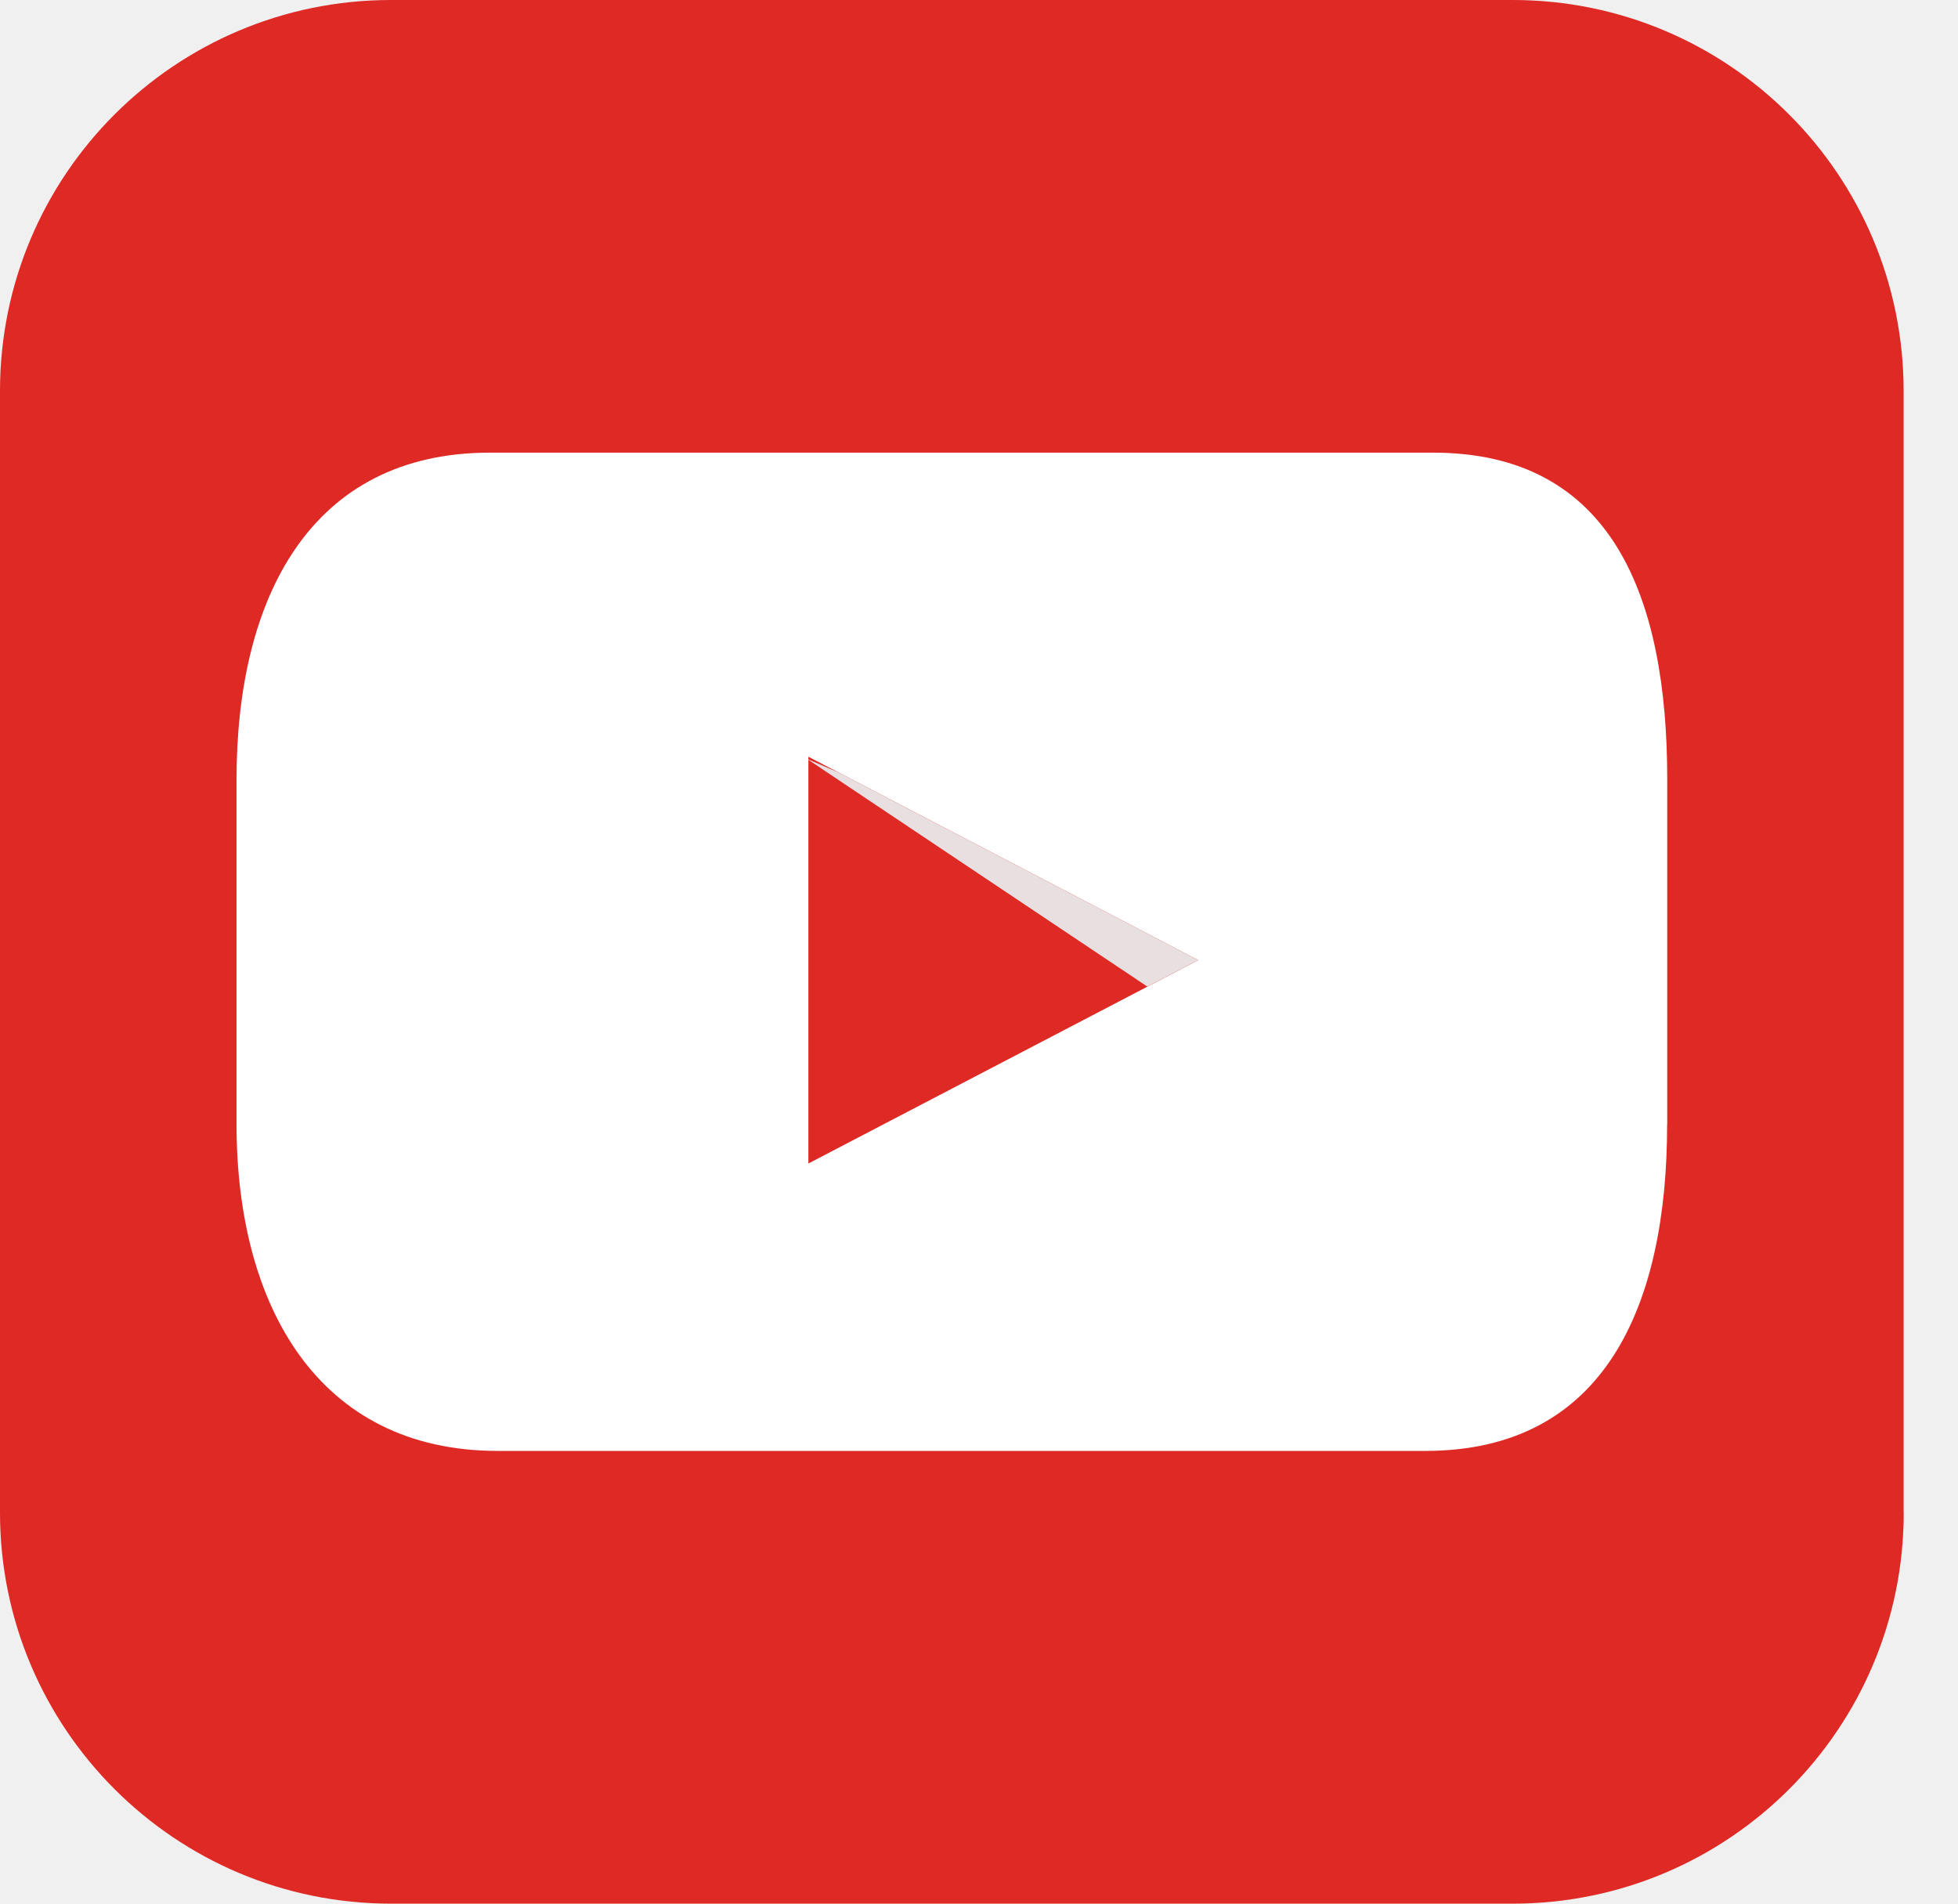
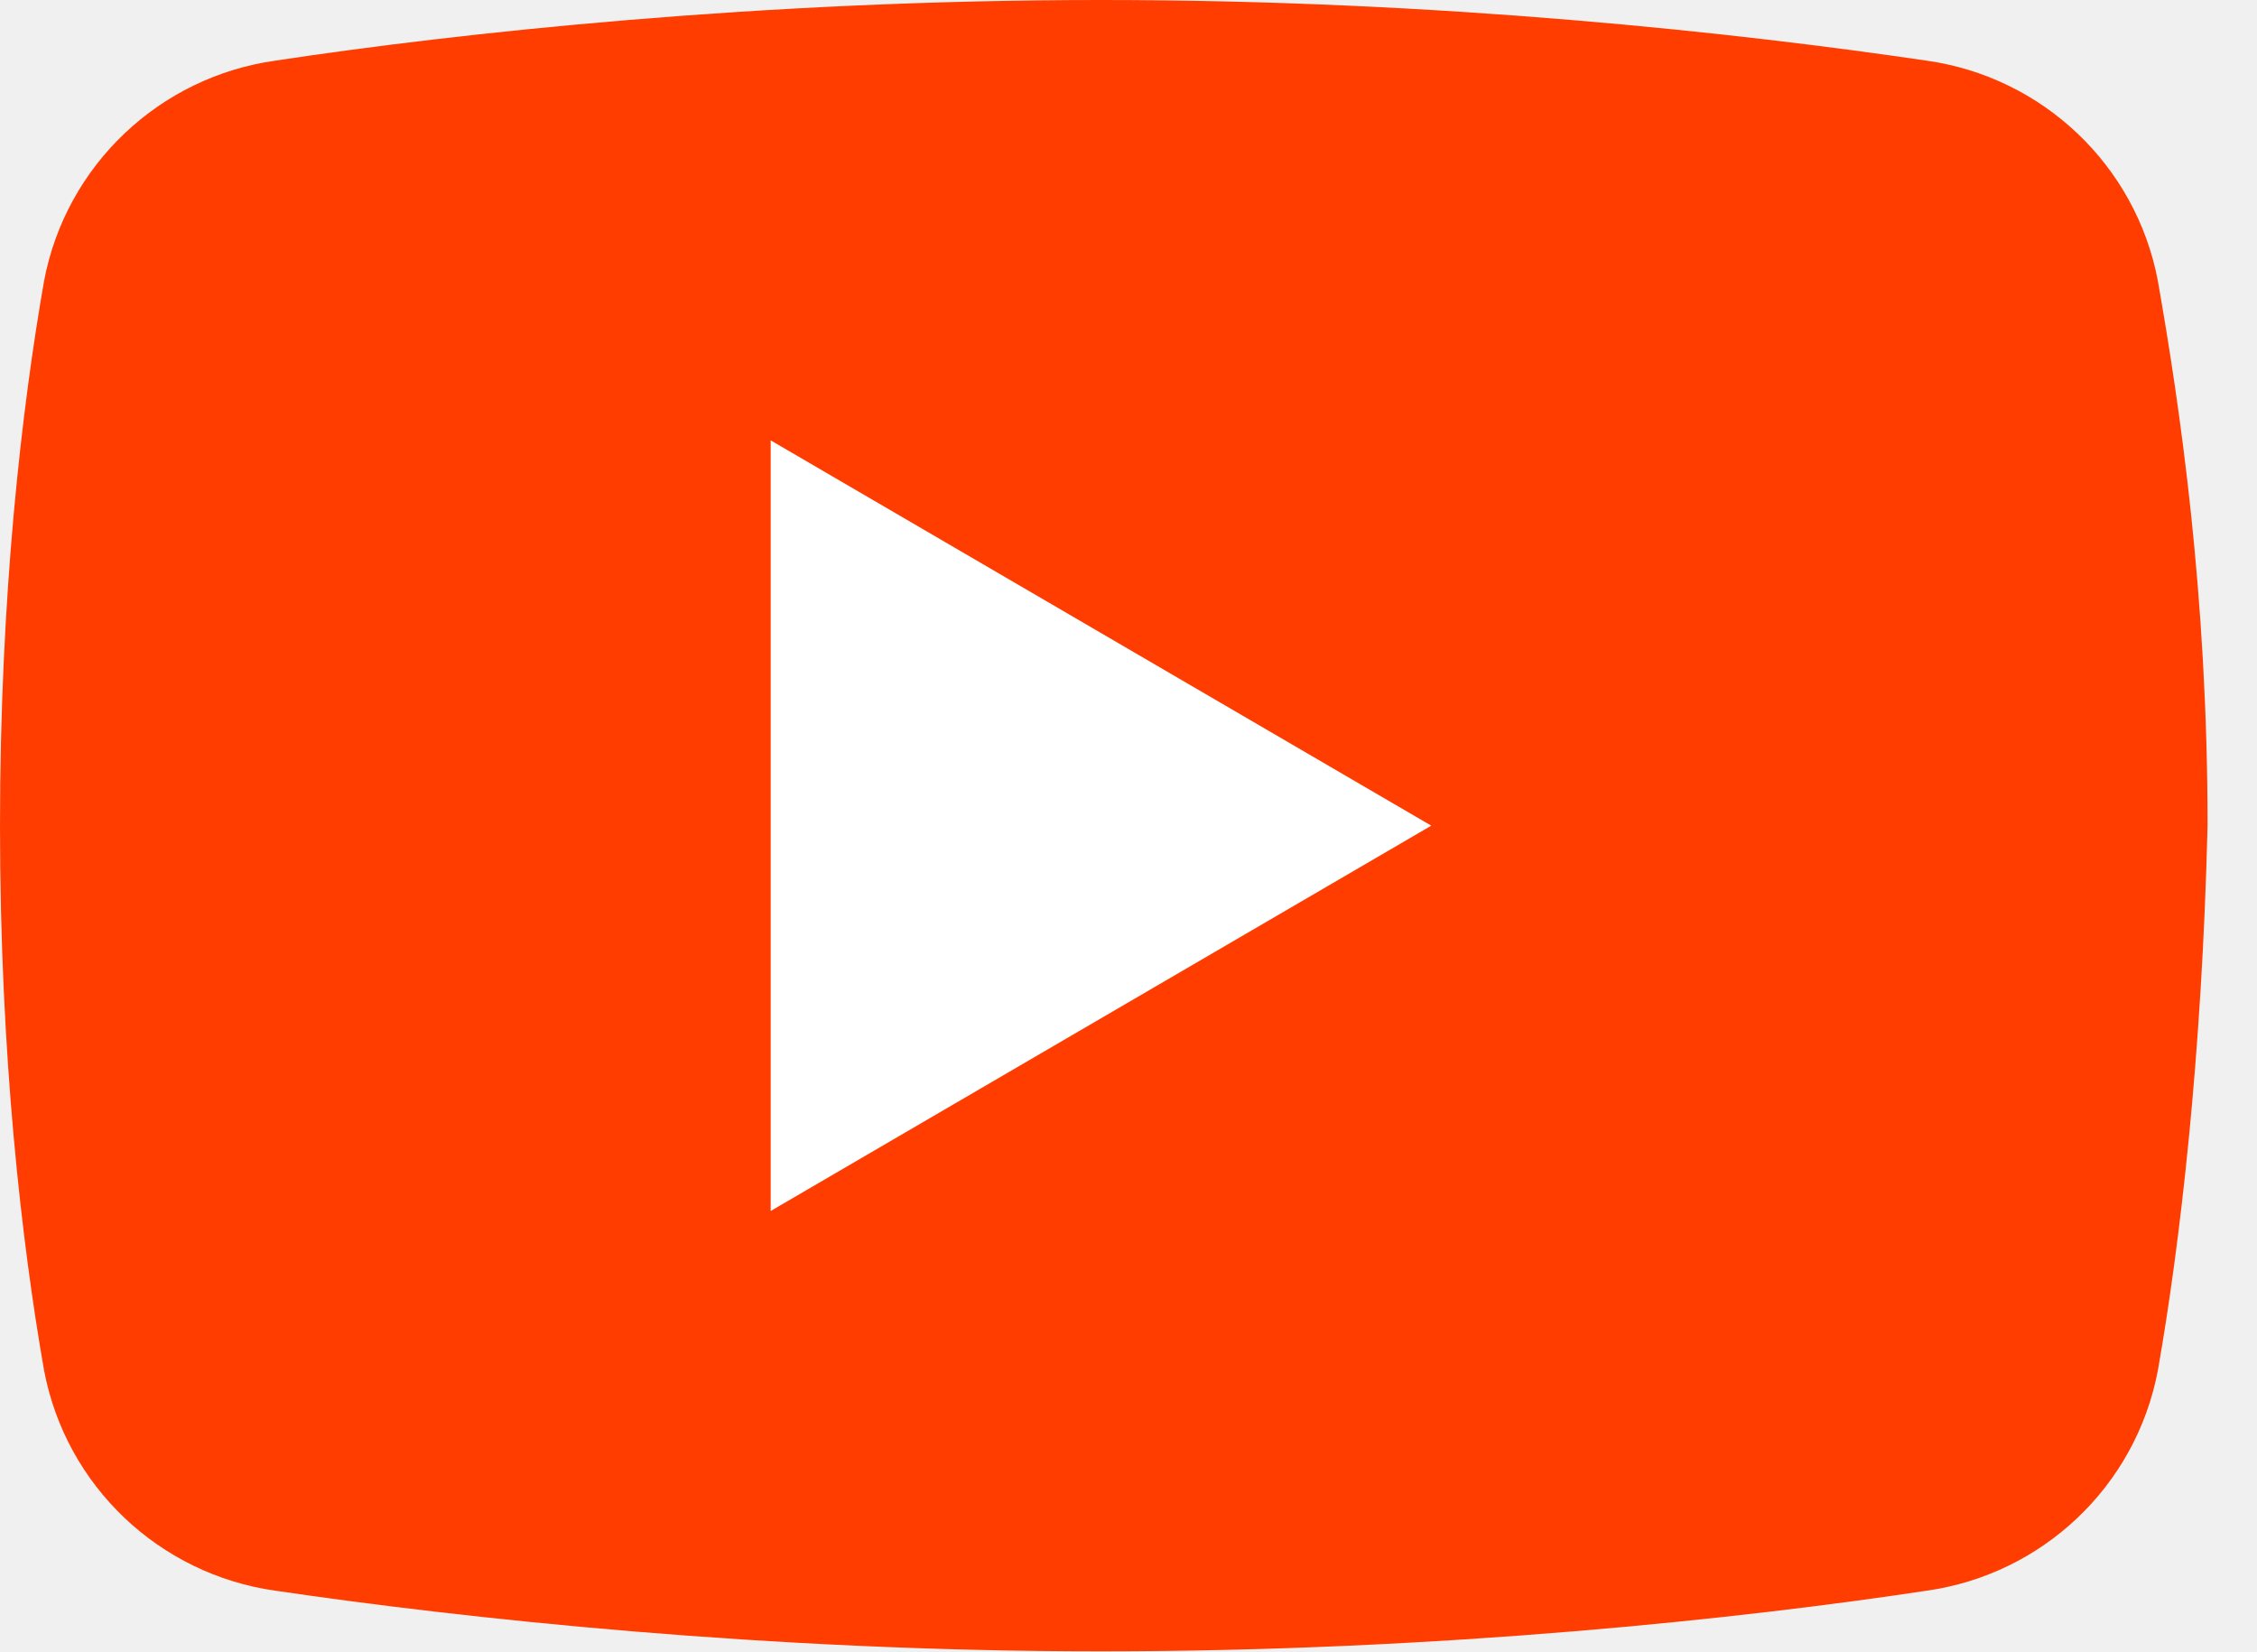
- <svg xmlns="http://www.w3.org/2000/svg" width="36" height="35" viewBox="0 0 36 35" fill="none">
-   <path d="M35.002 27.81C35.002 31.781 31.783 35 27.814 35H7.19C3.219 35 0 31.781 0 27.81V7.188C0 3.217 3.219 0 7.19 0H27.812C31.781 0 35 3.217 35 7.188V27.81H35.002Z" fill="#DE2925" />
-   <path d="M30.652 20.673C30.652 23.988 29.518 26.676 26.206 26.676H9.151C5.837 26.676 4.349 23.988 4.349 20.673V14.325C4.349 11.01 5.696 8.322 9.01 8.322H26.347C29.662 8.322 30.654 11.008 30.654 14.325V20.673H30.652Z" fill="white" />
-   <path d="M14.863 13.913L22.03 17.653L14.863 21.392V13.913Z" fill="#DE2925" />
-   <path d="M14.863 13.97L21.095 18.139L22.03 17.653L15.418 14.203L14.863 13.963V13.97Z" fill="#E8E0E0" />
+ <svg xmlns="http://www.w3.org/2000/svg" width="41" height="30" viewBox="0 0 41 30" fill="none">
+   <path d="M39.199 24.898C38.801 27 37.102 28.602 35 28.898C31.699 29.398 26.199 30 20 30C13.898 30 8.398 29.398 5 28.898C2.898 28.602 1.199 27 0.801 24.898C0.398 22.602 0 19.199 0 15C0 10.801 0.398 7.398 0.801 5.102C1.199 3 2.898 1.398 5 1.102C8.301 0.602 13.801 0 20 0C26.199 0 31.602 0.602 35 1.102C37.102 1.398 38.801 3 39.199 5.102C39.602 7.398 40.102 10.801 40.102 15C40 19.199 39.602 22.602 39.199 24.898Z" fill="#FF3D00" />
+   <path d="M14 22V8L26 15L14 22Z" fill="white" />
</svg>
